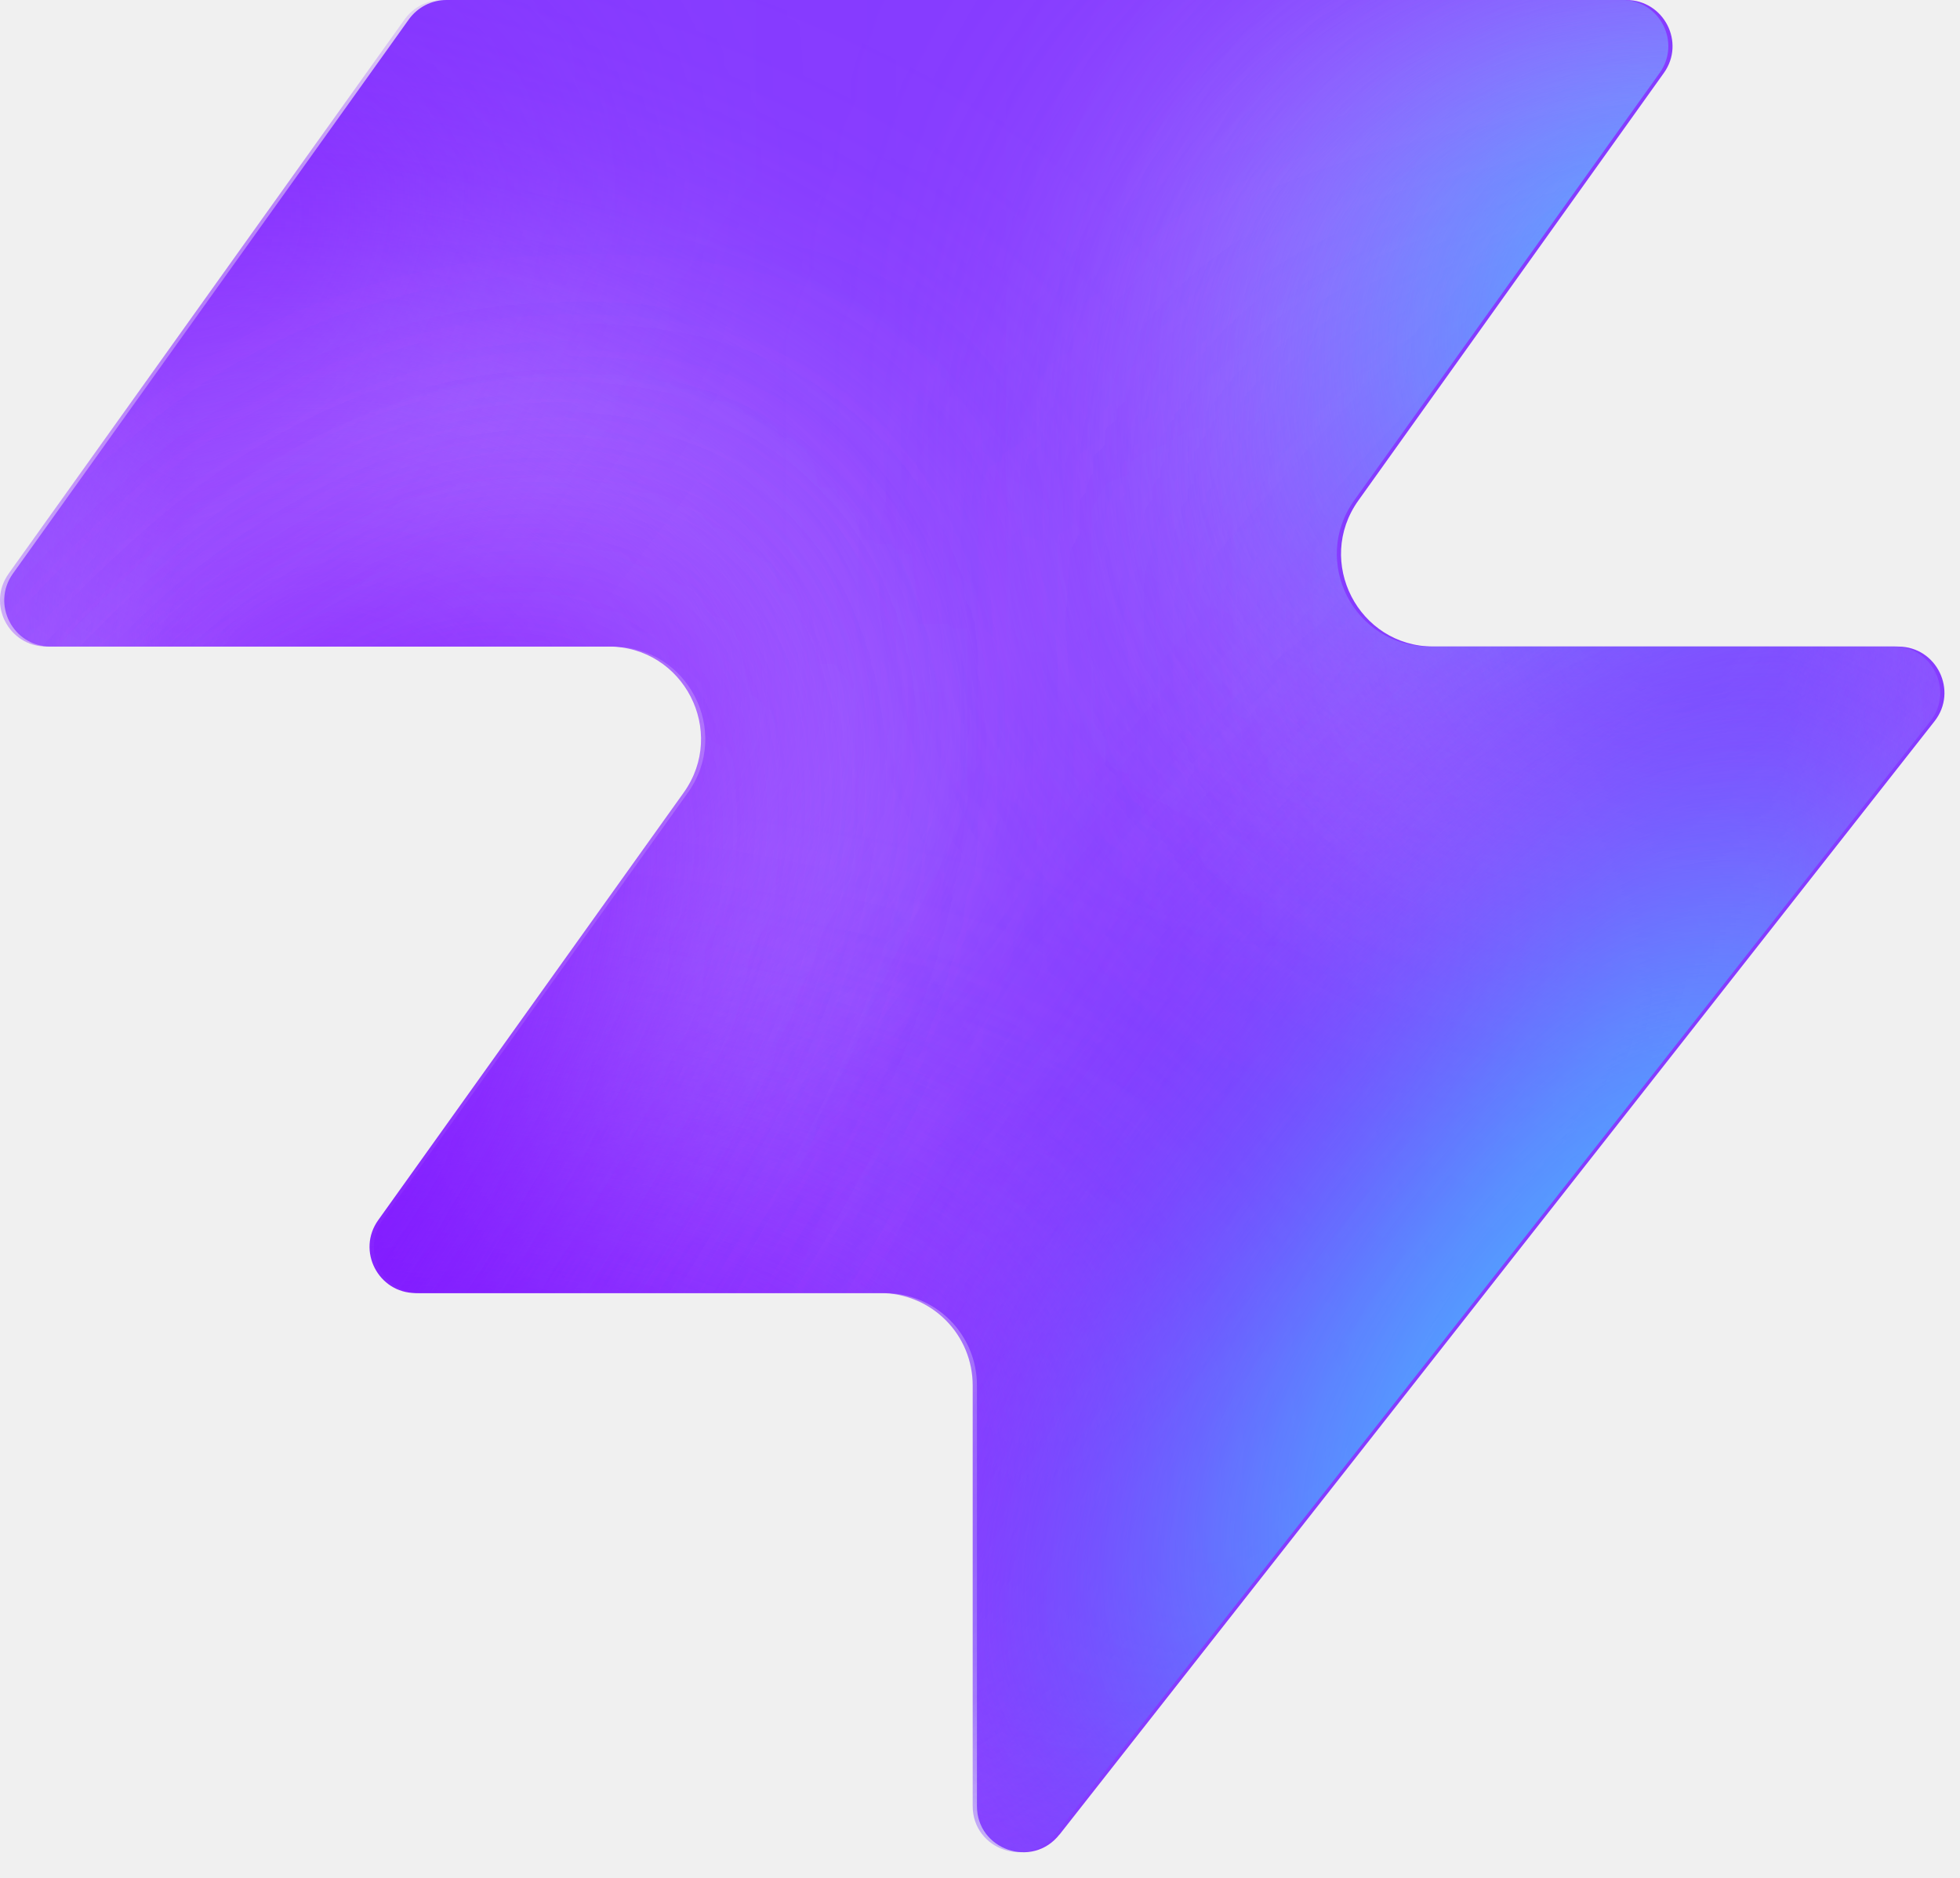
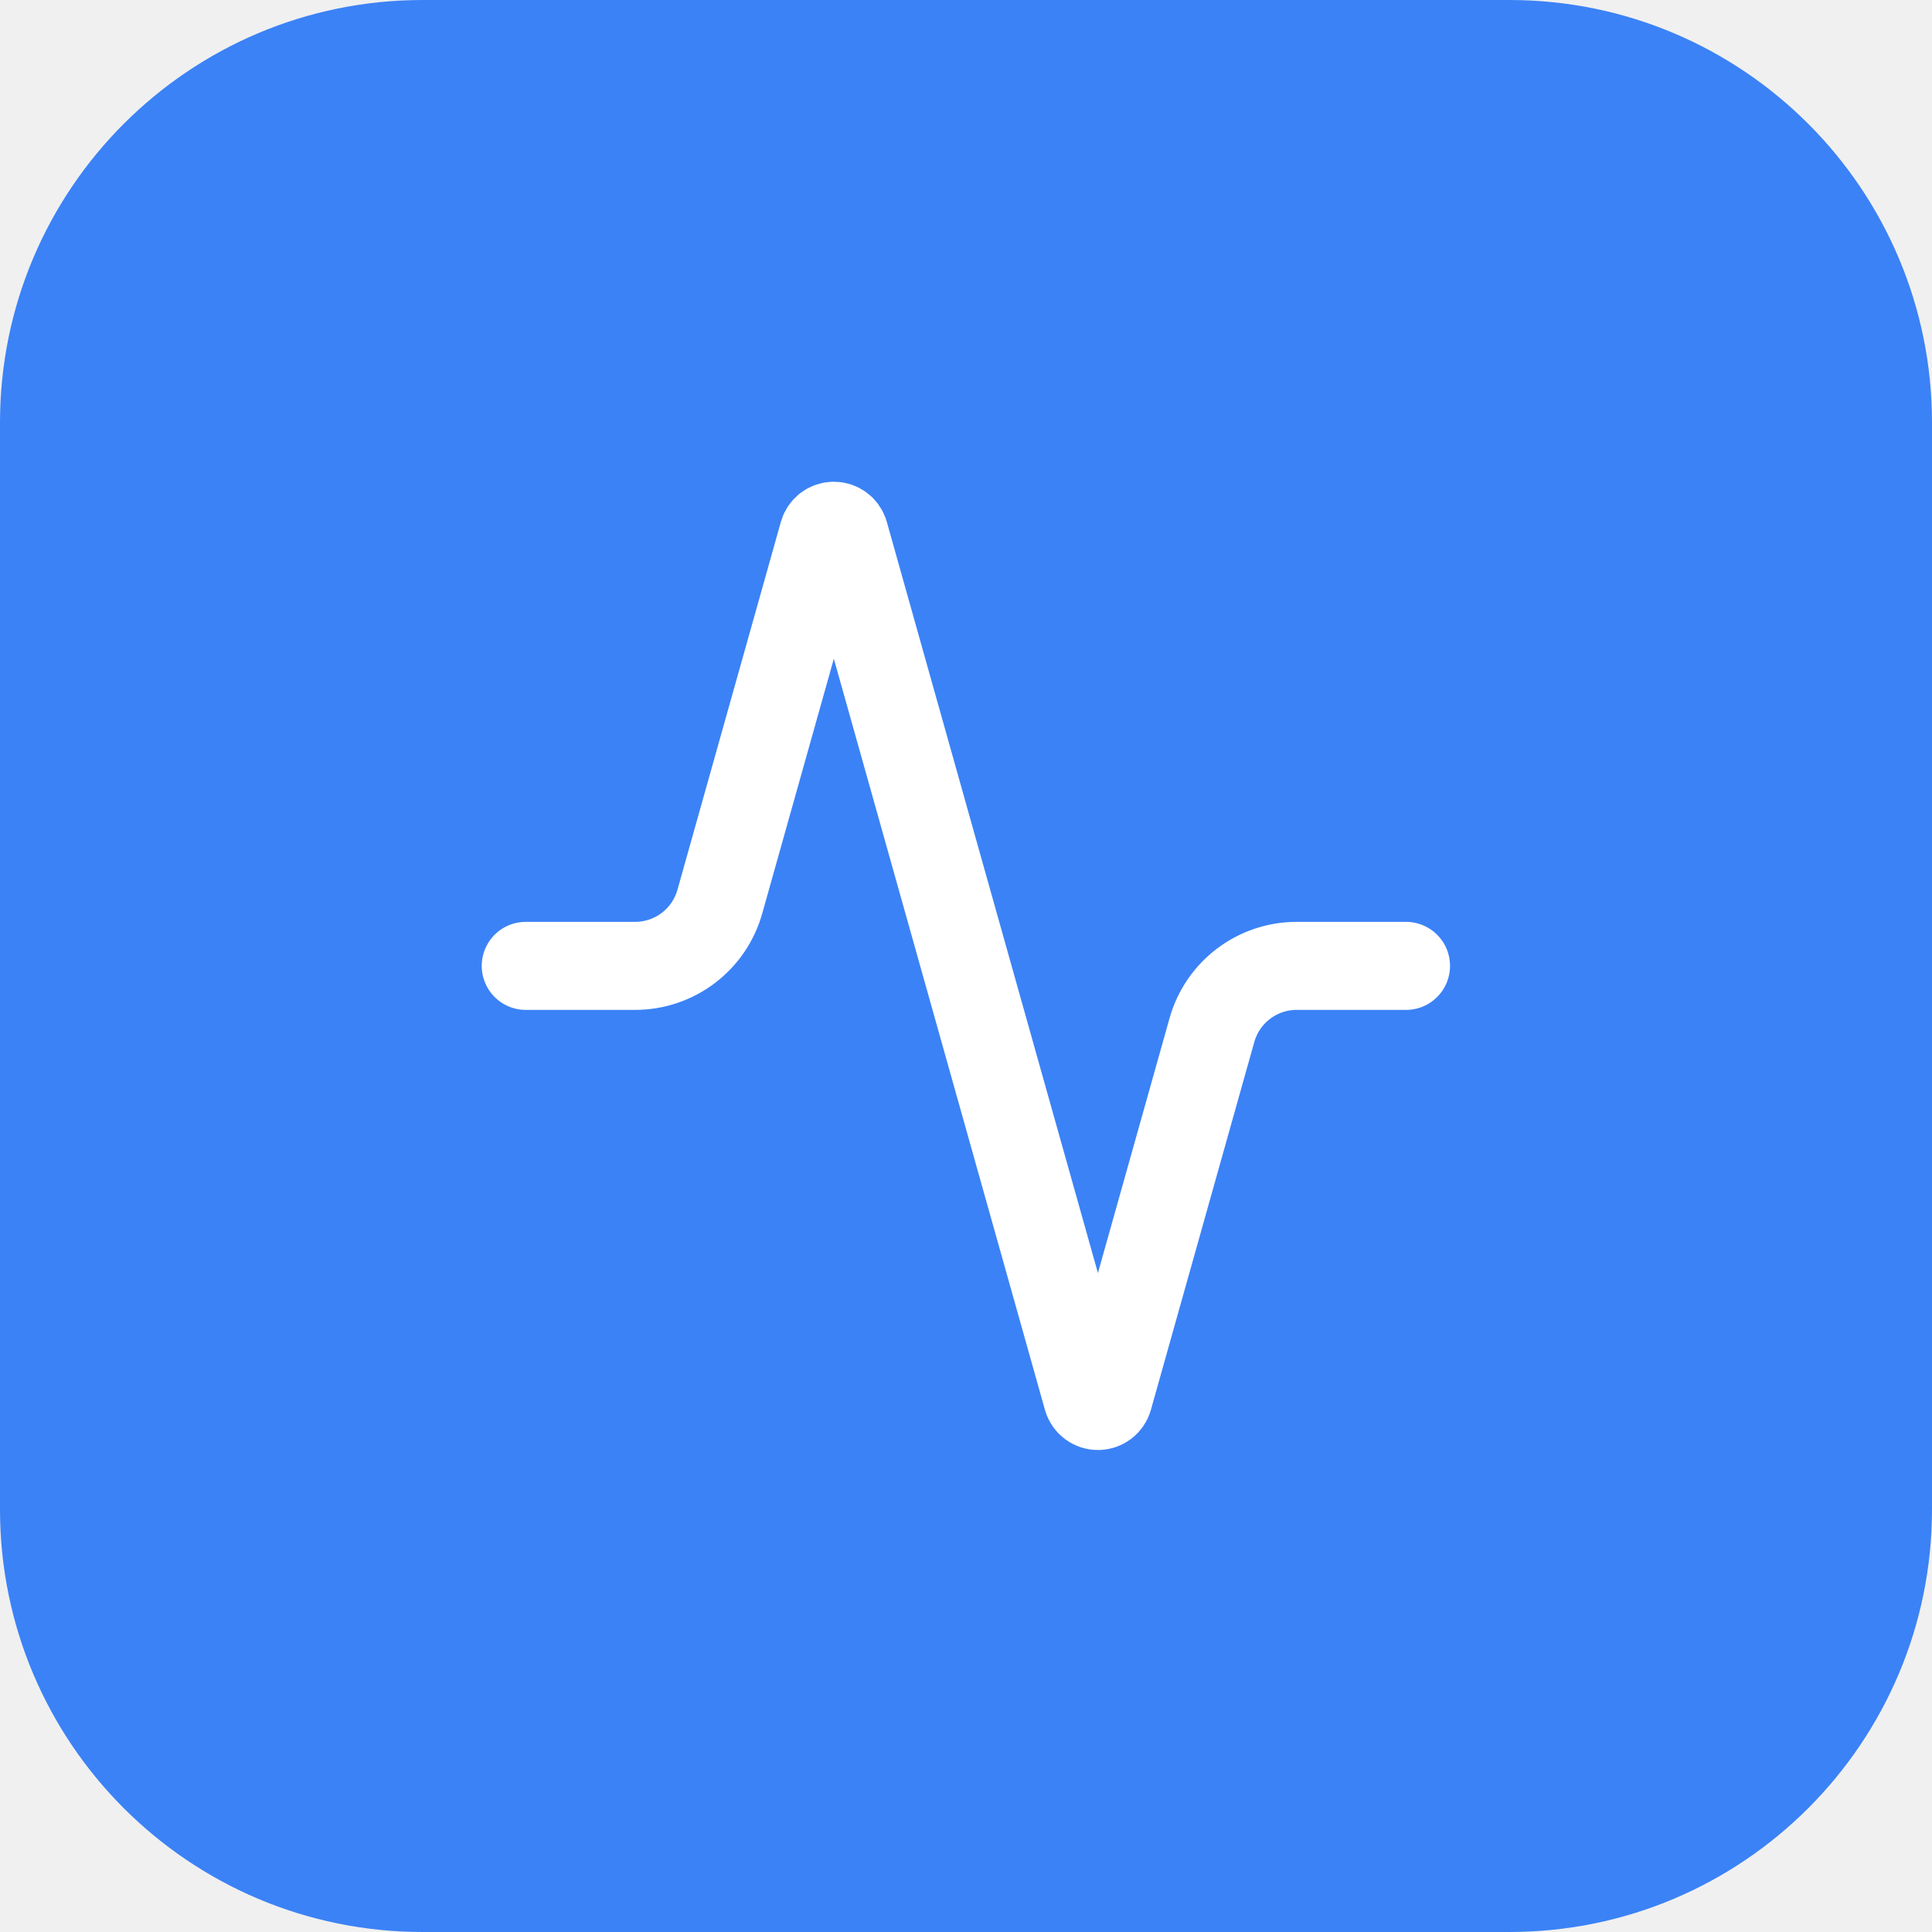
- <svg xmlns="http://www.w3.org/2000/svg" width="48" height="46" fill="none" viewBox="0 0 48 46">
-   <path fill="#863bff" d="M25.946 44.938c-.664.845-2.021.375-2.021-.698V33.937a2.26 2.26 0 0 0-2.262-2.262H10.287c-.92 0-1.456-1.04-.92-1.788l7.48-10.471c1.07-1.497 0-3.578-1.842-3.578H1.237c-.92 0-1.456-1.04-.92-1.788L10.013.474c.214-.297.556-.474.92-.474h28.894c.92 0 1.456 1.04.92 1.788l-7.48 10.471c-1.07 1.498 0 3.579 1.842 3.579h11.377c.943 0 1.473 1.088.89 1.83L25.947 44.94z" style="fill:#863bff;fill:color(display-p3 .525 .23 1);fill-opacity:1" />
-   <mask id="a" width="48" height="46" x="0" y="0" maskUnits="userSpaceOnUse" style="mask-type:alpha">
-     <path fill="#000" d="M25.842 44.938c-.664.844-2.021.375-2.021-.698V33.937a2.26 2.26 0 0 0-2.262-2.262H10.183c-.92 0-1.456-1.04-.92-1.788l7.48-10.471c1.07-1.498 0-3.579-1.842-3.579H1.133c-.92 0-1.456-1.04-.92-1.787L9.91.473c.214-.297.556-.474.92-.474h28.894c.92 0 1.456 1.04.92 1.788l-7.48 10.471c-1.07 1.498 0 3.578 1.842 3.578h11.377c.943 0 1.473 1.088.89 1.832L25.843 44.94z" style="fill:#000;fill-opacity:1" />
-   </mask>
-   <g mask="url(#a)">
-     <g filter="url(#b)">
-       <ellipse cx="5.508" cy="14.704" fill="#ede6ff" rx="5.508" ry="14.704" style="fill:#ede6ff;fill:color(display-p3 .927 .903 1);fill-opacity:1" transform="matrix(.00324 1 1 -.00324 -4.47 31.516)" />
-     </g>
-     <g filter="url(#c)">
-       <ellipse cx="10.399" cy="29.851" fill="#ede6ff" rx="10.399" ry="29.851" style="fill:#ede6ff;fill:color(display-p3 .927 .903 1);fill-opacity:1" transform="matrix(.00324 1 1 -.00324 -39.328 7.883)" />
-     </g>
-     <g filter="url(#d)">
-       <ellipse cx="5.508" cy="30.487" fill="#7e14ff" rx="5.508" ry="30.487" style="fill:#7e14ff;fill:color(display-p3 .492 .077 1);fill-opacity:1" transform="rotate(89.814 -25.913 -14.639)scale(1 -1)" />
-     </g>
-     <g filter="url(#e)">
-       <ellipse cx="5.508" cy="30.599" fill="#7e14ff" rx="5.508" ry="30.599" style="fill:#7e14ff;fill:color(display-p3 .492 .077 1);fill-opacity:1" transform="rotate(89.814 -32.644 -3.334)scale(1 -1)" />
-     </g>
-     <g filter="url(#f)">
-       <ellipse cx="5.508" cy="30.599" fill="#7e14ff" rx="5.508" ry="30.599" style="fill:#7e14ff;fill:color(display-p3 .492 .077 1);fill-opacity:1" transform="matrix(.00324 1 1 -.00324 -34.34 30.47)" />
-     </g>
-     <g filter="url(#g)">
-       <ellipse cx="14.072" cy="22.078" fill="#ede6ff" rx="14.072" ry="22.078" style="fill:#ede6ff;fill:color(display-p3 .927 .903 1);fill-opacity:1" transform="rotate(93.35 24.506 48.493)scale(-1 1)" />
-     </g>
-     <g filter="url(#h)">
-       <ellipse cx="3.47" cy="21.501" fill="#7e14ff" rx="3.47" ry="21.501" style="fill:#7e14ff;fill:color(display-p3 .492 .077 1);fill-opacity:1" transform="rotate(89.009 28.708 47.59)scale(-1 1)" />
-     </g>
-     <g filter="url(#i)">
-       <ellipse cx="3.47" cy="21.501" fill="#7e14ff" rx="3.47" ry="21.501" style="fill:#7e14ff;fill:color(display-p3 .492 .077 1);fill-opacity:1" transform="rotate(89.009 28.708 47.59)scale(-1 1)" />
-     </g>
-     <g filter="url(#j)">
-       <ellipse cx=".387" cy="8.972" fill="#7e14ff" rx="4.407" ry="29.108" style="fill:#7e14ff;fill:color(display-p3 .492 .077 1);fill-opacity:1" transform="rotate(39.51 .387 8.972)" />
-     </g>
-     <g filter="url(#k)">
-       <ellipse cx="47.523" cy="-6.092" fill="#7e14ff" rx="4.407" ry="29.108" style="fill:#7e14ff;fill:color(display-p3 .492 .077 1);fill-opacity:1" transform="rotate(37.892 47.523 -6.092)" />
-     </g>
-     <g filter="url(#l)">
-       <ellipse cx="41.412" cy="6.333" fill="#47bfff" rx="5.971" ry="9.665" style="fill:#47bfff;fill:color(display-p3 .28 .748 1);fill-opacity:1" transform="rotate(37.892 41.412 6.333)" />
-     </g>
-     <g filter="url(#m)">
-       <ellipse cx="-1.879" cy="38.332" fill="#7e14ff" rx="4.407" ry="29.108" style="fill:#7e14ff;fill:color(display-p3 .492 .077 1);fill-opacity:1" transform="rotate(37.892 -1.88 38.332)" />
-     </g>
-     <g filter="url(#n)">
-       <ellipse cx="-1.879" cy="38.332" fill="#7e14ff" rx="4.407" ry="29.108" style="fill:#7e14ff;fill:color(display-p3 .492 .077 1);fill-opacity:1" transform="rotate(37.892 -1.88 38.332)" />
-     </g>
-     <g filter="url(#o)">
-       <ellipse cx="35.651" cy="29.907" fill="#7e14ff" rx="4.407" ry="29.108" style="fill:#7e14ff;fill:color(display-p3 .492 .077 1);fill-opacity:1" transform="rotate(37.892 35.651 29.907)" />
-     </g>
-     <g filter="url(#p)">
-       <ellipse cx="38.418" cy="32.4" fill="#47bfff" rx="5.971" ry="15.297" style="fill:#47bfff;fill:color(display-p3 .28 .748 1);fill-opacity:1" transform="rotate(37.892 38.418 32.4)" />
-     </g>
+ <svg xmlns="http://www.w3.org/2000/svg" width="32" height="32" viewBox="0 0 32 32">
+   <rect width="32" height="32" rx="7" fill="#3B82F6" />
+   <g transform="translate(7.25,7.25) scale(0.729)" fill="none" stroke="#FFFFFF" stroke-width="2" stroke-linecap="round" stroke-linejoin="round">
+     <path d="M22 12h-2.48a2 2 0 0 0-1.93 1.46l-2.35 8.36a.25.25 0 0 1-.48 0L9.24 2.18a.25.25 0 0 0-.48 0l-2.35 8.36A2 2 0 0 1 4.49 12H2" />
  </g>
-   <defs>
-     <filter id="b" width="60.045" height="41.654" x="-19.77" y="16.149" color-interpolation-filters="sRGB" filterUnits="userSpaceOnUse">
-       <feFlood flood-opacity="0" result="BackgroundImageFix" />
-       <feBlend in="SourceGraphic" in2="BackgroundImageFix" result="shape" />
-       <feGaussianBlur result="effect1_foregroundBlur_2002_17158" stdDeviation="7.659" />
-     </filter>
-     <filter id="c" width="90.34" height="51.437" x="-54.613" y="-7.533" color-interpolation-filters="sRGB" filterUnits="userSpaceOnUse">
-       <feFlood flood-opacity="0" result="BackgroundImageFix" />
-       <feBlend in="SourceGraphic" in2="BackgroundImageFix" result="shape" />
-       <feGaussianBlur result="effect1_foregroundBlur_2002_17158" stdDeviation="7.659" />
-     </filter>
-     <filter id="d" width="79.355" height="29.4" x="-49.64" y="2.03" color-interpolation-filters="sRGB" filterUnits="userSpaceOnUse">
-       <feFlood flood-opacity="0" result="BackgroundImageFix" />
-       <feBlend in="SourceGraphic" in2="BackgroundImageFix" result="shape" />
-       <feGaussianBlur result="effect1_foregroundBlur_2002_17158" stdDeviation="4.596" />
-     </filter>
-     <filter id="e" width="79.579" height="29.4" x="-45.045" y="20.029" color-interpolation-filters="sRGB" filterUnits="userSpaceOnUse">
-       <feFlood flood-opacity="0" result="BackgroundImageFix" />
-       <feBlend in="SourceGraphic" in2="BackgroundImageFix" result="shape" />
-       <feGaussianBlur result="effect1_foregroundBlur_2002_17158" stdDeviation="4.596" />
-     </filter>
-     <filter id="f" width="79.579" height="29.4" x="-43.513" y="21.178" color-interpolation-filters="sRGB" filterUnits="userSpaceOnUse">
-       <feFlood flood-opacity="0" result="BackgroundImageFix" />
-       <feBlend in="SourceGraphic" in2="BackgroundImageFix" result="shape" />
-       <feGaussianBlur result="effect1_foregroundBlur_2002_17158" stdDeviation="4.596" />
-     </filter>
-     <filter id="g" width="74.749" height="58.852" x="15.756" y="-17.901" color-interpolation-filters="sRGB" filterUnits="userSpaceOnUse">
-       <feFlood flood-opacity="0" result="BackgroundImageFix" />
-       <feBlend in="SourceGraphic" in2="BackgroundImageFix" result="shape" />
-       <feGaussianBlur result="effect1_foregroundBlur_2002_17158" stdDeviation="7.659" />
-     </filter>
-     <filter id="h" width="61.377" height="25.362" x="23.548" y="2.284" color-interpolation-filters="sRGB" filterUnits="userSpaceOnUse">
-       <feFlood flood-opacity="0" result="BackgroundImageFix" />
-       <feBlend in="SourceGraphic" in2="BackgroundImageFix" result="shape" />
-       <feGaussianBlur result="effect1_foregroundBlur_2002_17158" stdDeviation="4.596" />
-     </filter>
-     <filter id="i" width="61.377" height="25.362" x="23.548" y="2.284" color-interpolation-filters="sRGB" filterUnits="userSpaceOnUse">
-       <feFlood flood-opacity="0" result="BackgroundImageFix" />
-       <feBlend in="SourceGraphic" in2="BackgroundImageFix" result="shape" />
-       <feGaussianBlur result="effect1_foregroundBlur_2002_17158" stdDeviation="4.596" />
-     </filter>
-     <filter id="j" width="56.045" height="63.649" x="-27.636" y="-22.853" color-interpolation-filters="sRGB" filterUnits="userSpaceOnUse">
-       <feFlood flood-opacity="0" result="BackgroundImageFix" />
-       <feBlend in="SourceGraphic" in2="BackgroundImageFix" result="shape" />
-       <feGaussianBlur result="effect1_foregroundBlur_2002_17158" stdDeviation="4.596" />
-     </filter>
-     <filter id="k" width="54.814" height="64.646" x="20.116" y="-38.415" color-interpolation-filters="sRGB" filterUnits="userSpaceOnUse">
-       <feFlood flood-opacity="0" result="BackgroundImageFix" />
-       <feBlend in="SourceGraphic" in2="BackgroundImageFix" result="shape" />
-       <feGaussianBlur result="effect1_foregroundBlur_2002_17158" stdDeviation="4.596" />
-     </filter>
-     <filter id="l" width="33.541" height="35.313" x="24.641" y="-11.323" color-interpolation-filters="sRGB" filterUnits="userSpaceOnUse">
-       <feFlood flood-opacity="0" result="BackgroundImageFix" />
-       <feBlend in="SourceGraphic" in2="BackgroundImageFix" result="shape" />
-       <feGaussianBlur result="effect1_foregroundBlur_2002_17158" stdDeviation="4.596" />
-     </filter>
-     <filter id="m" width="54.814" height="64.646" x="-29.286" y="6.009" color-interpolation-filters="sRGB" filterUnits="userSpaceOnUse">
-       <feFlood flood-opacity="0" result="BackgroundImageFix" />
-       <feBlend in="SourceGraphic" in2="BackgroundImageFix" result="shape" />
-       <feGaussianBlur result="effect1_foregroundBlur_2002_17158" stdDeviation="4.596" />
-     </filter>
-     <filter id="n" width="54.814" height="64.646" x="-29.286" y="6.009" color-interpolation-filters="sRGB" filterUnits="userSpaceOnUse">
-       <feFlood flood-opacity="0" result="BackgroundImageFix" />
-       <feBlend in="SourceGraphic" in2="BackgroundImageFix" result="shape" />
-       <feGaussianBlur result="effect1_foregroundBlur_2002_17158" stdDeviation="4.596" />
-     </filter>
-     <filter id="o" width="54.814" height="64.646" x="8.244" y="-2.416" color-interpolation-filters="sRGB" filterUnits="userSpaceOnUse">
-       <feFlood flood-opacity="0" result="BackgroundImageFix" />
-       <feBlend in="SourceGraphic" in2="BackgroundImageFix" result="shape" />
-       <feGaussianBlur result="effect1_foregroundBlur_2002_17158" stdDeviation="4.596" />
-     </filter>
-     <filter id="p" width="39.409" height="43.623" x="18.713" y="10.588" color-interpolation-filters="sRGB" filterUnits="userSpaceOnUse">
-       <feFlood flood-opacity="0" result="BackgroundImageFix" />
-       <feBlend in="SourceGraphic" in2="BackgroundImageFix" result="shape" />
-       <feGaussianBlur result="effect1_foregroundBlur_2002_17158" stdDeviation="4.596" />
-     </filter>
-   </defs>
</svg>
